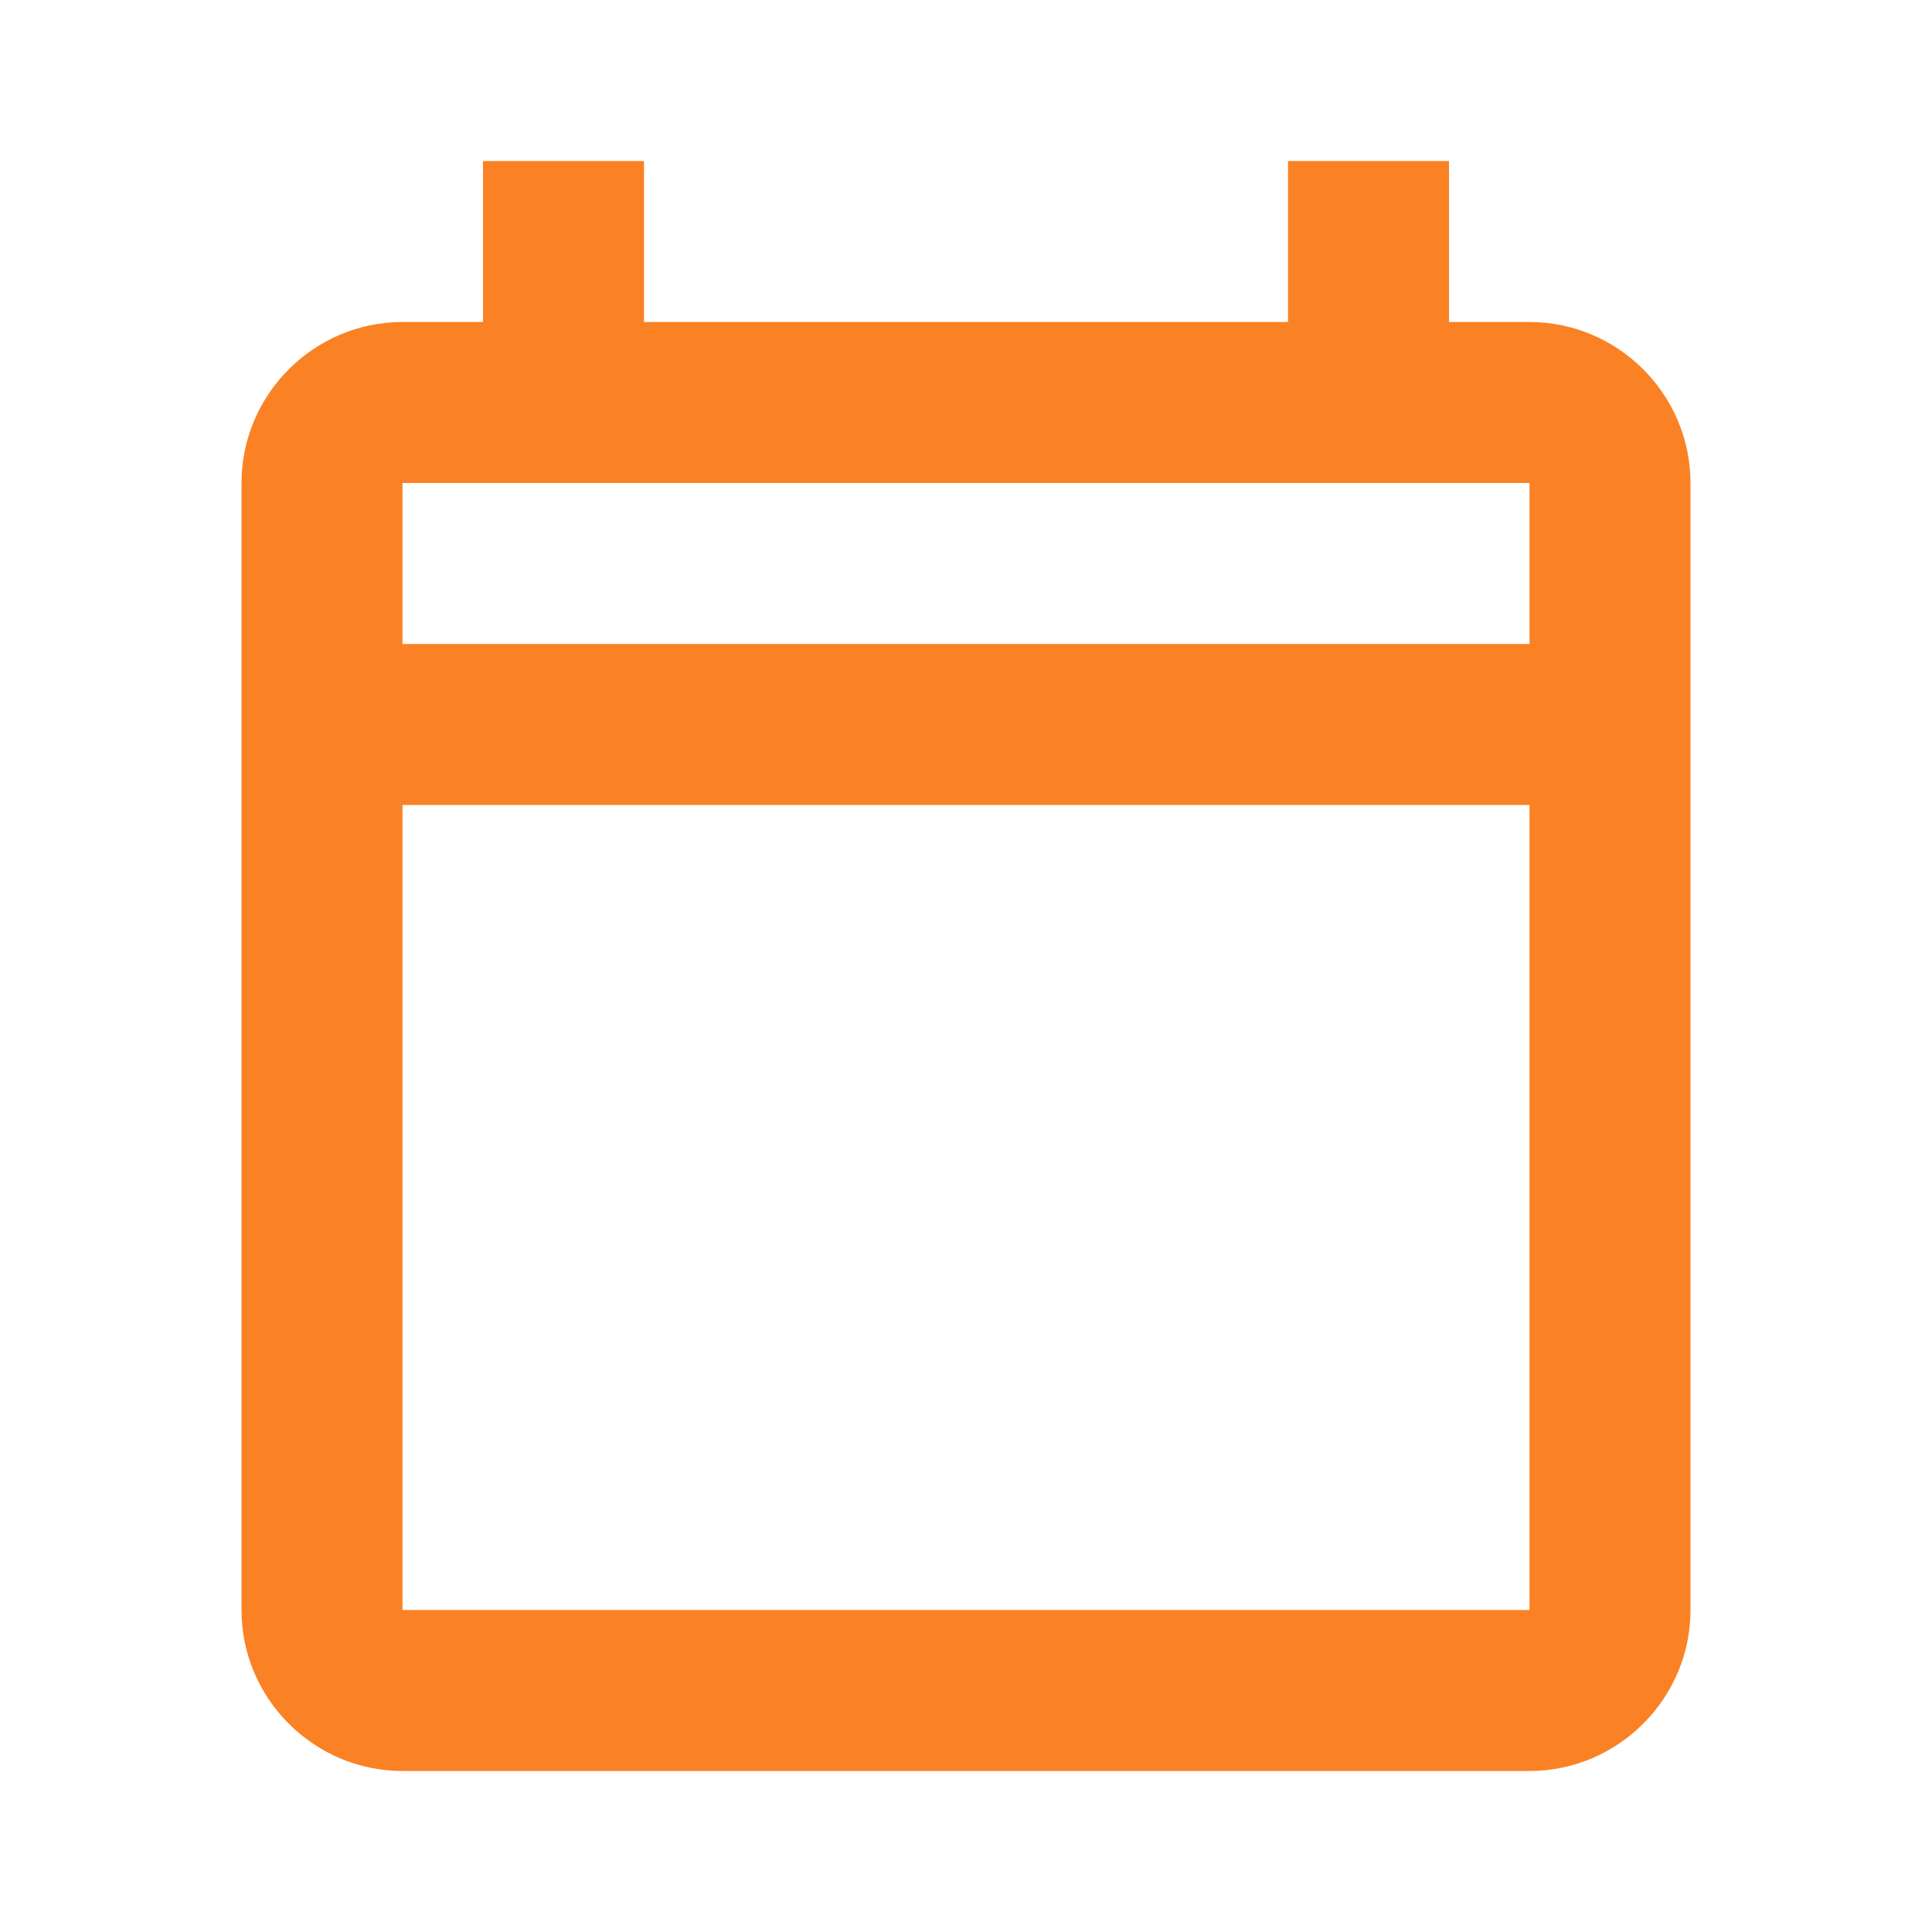
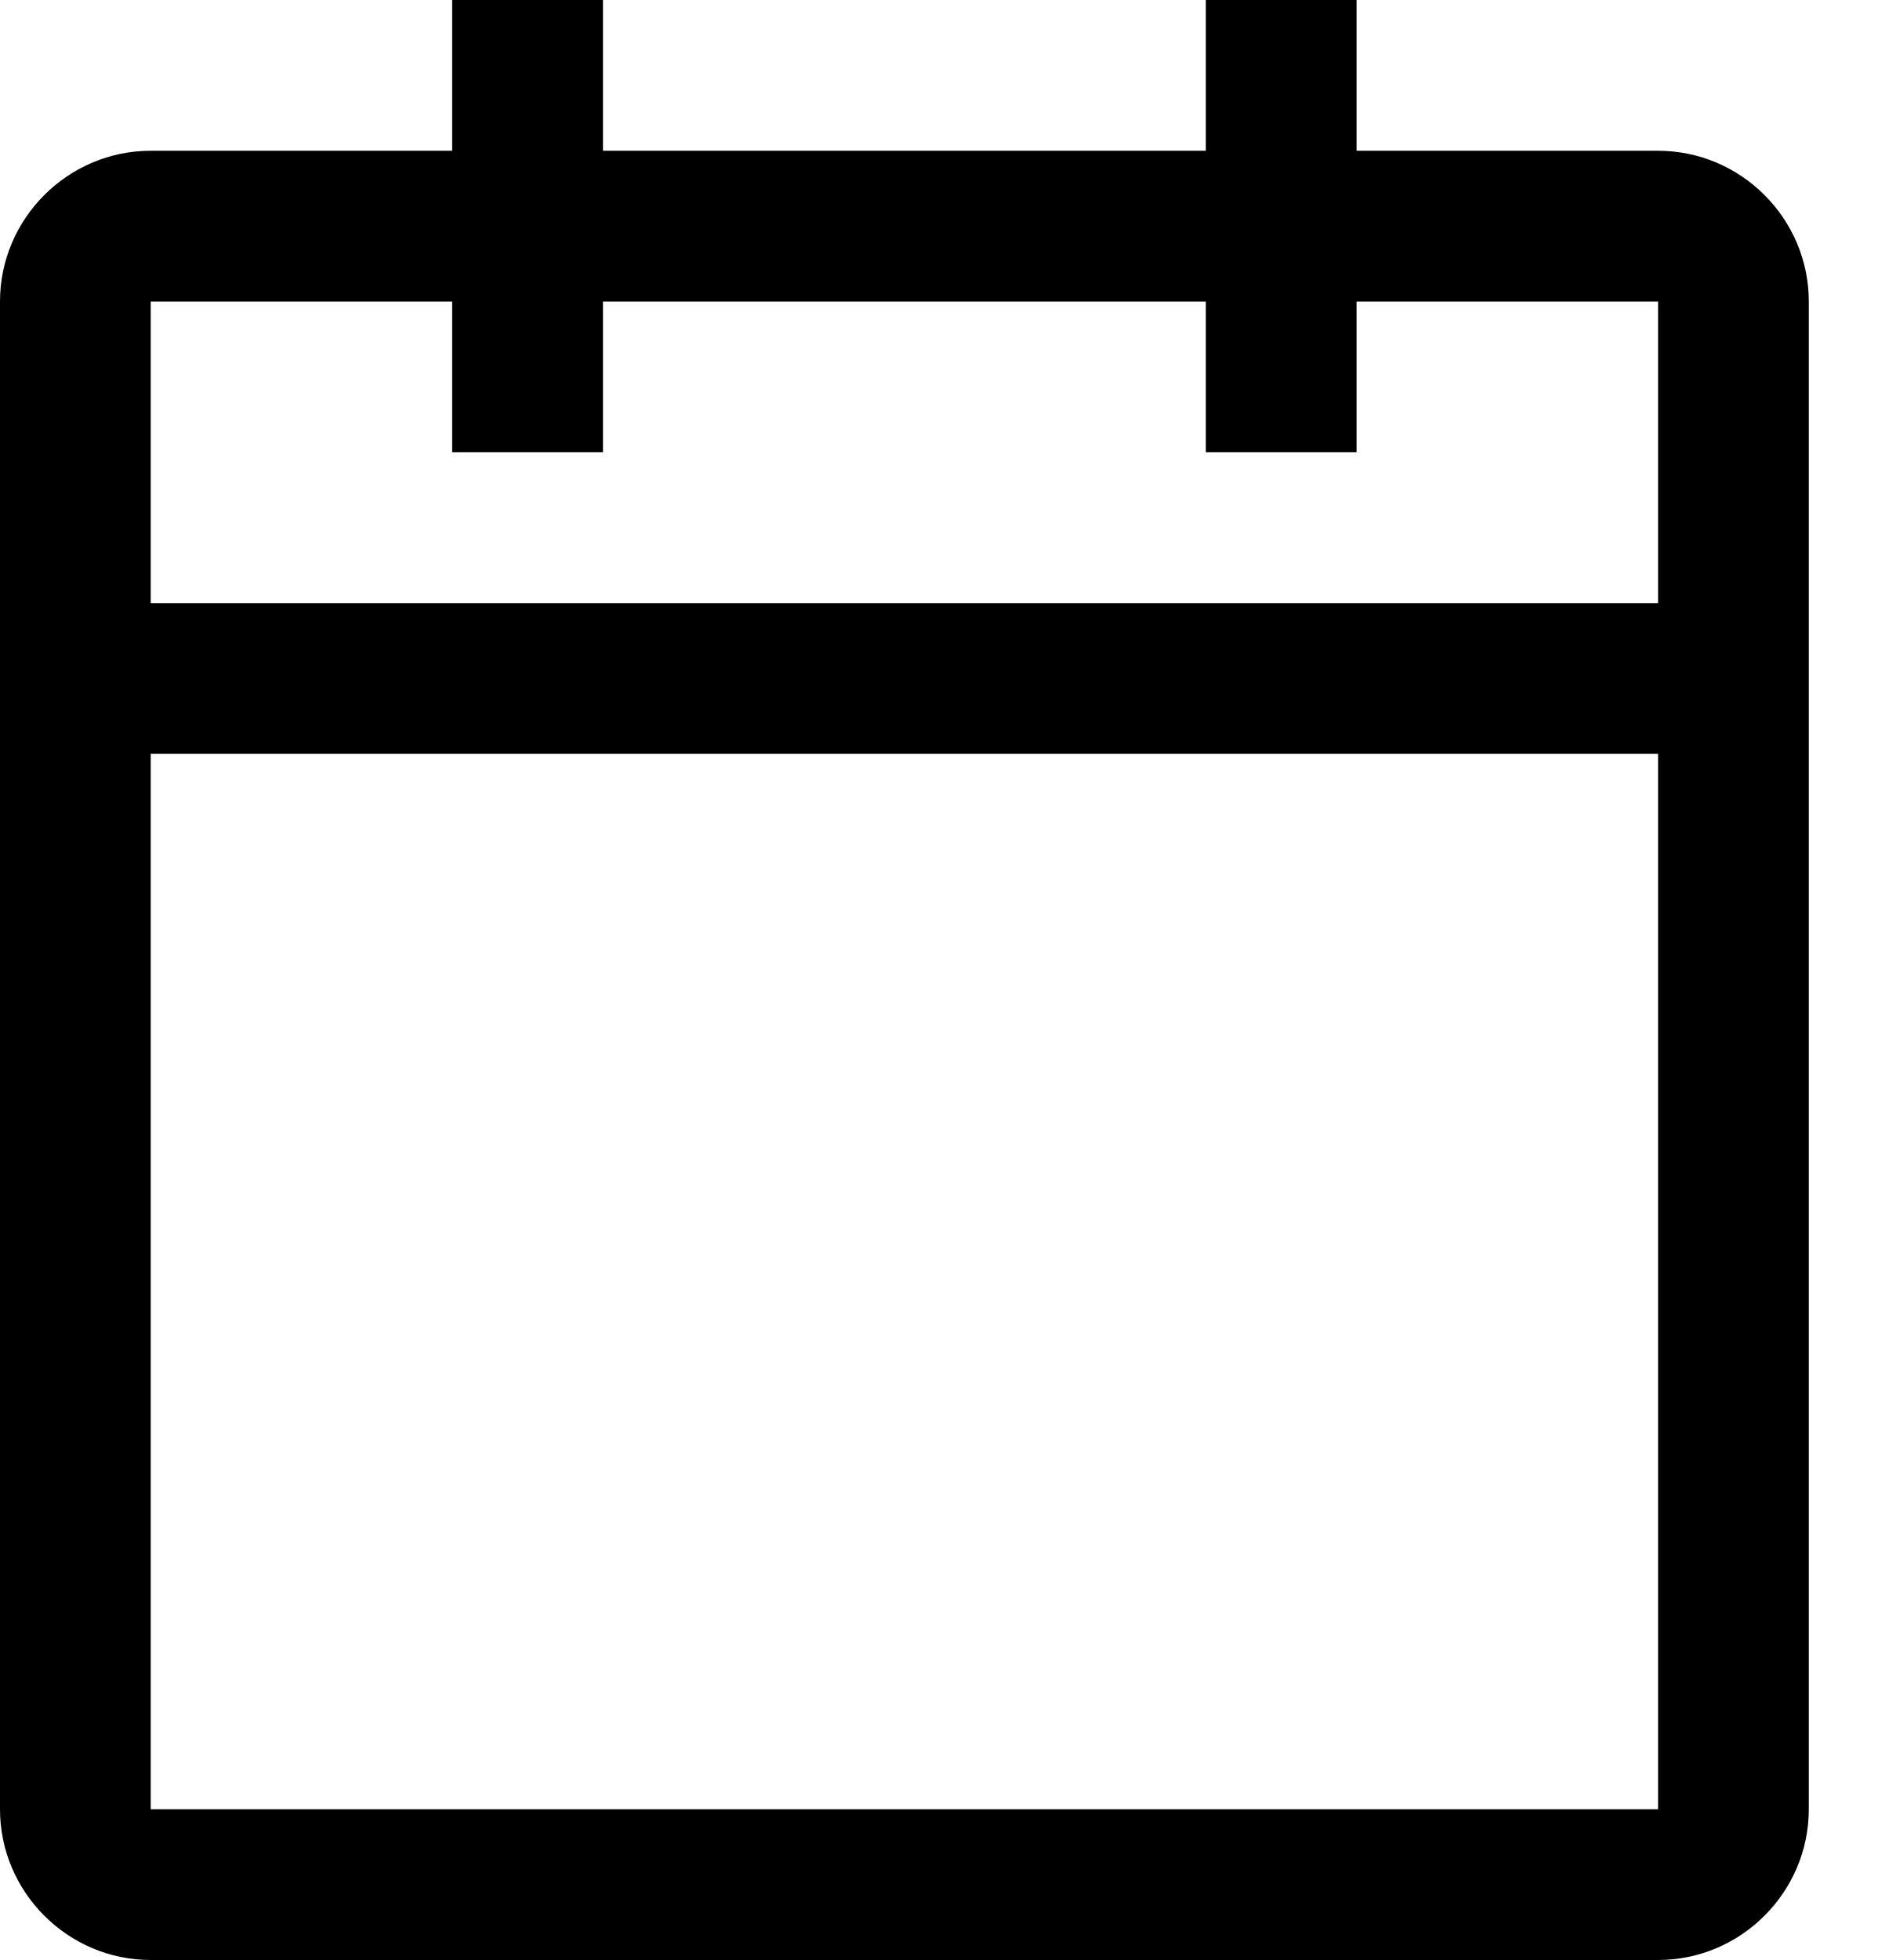
- <svg xmlns="http://www.w3.org/2000/svg" width="25" height="25" viewBox="0 0 24 24" fill="#FA8224">
-   <path d="M19 4H18V2H16V4H8V2H6V4H5C3.9 4 3 4.9 3 6V20C3 21.1 3.9 22 5 22H19C20.1 22 21 21.1 21 20V6C21 4.9 20.1 4 19 4ZM19 20H5V10H19V20ZM19 8H5V6H19V8Z" />
+ <svg xmlns="http://www.w3.org/2000/svg" width="23" height="24" viewBox="0 0 23 24" fill="none">
+   <path d="M20.308 1.846H16.615V0H14.769V1.846H7.385V0H5.538V1.846H1.846C0.831 1.846 0 2.677 0 3.692V22.154C0 23.169 0.831 24 1.846 24H20.308C21.323 24 22.154 23.169 22.154 22.154V3.692C22.154 2.677 21.323 1.846 20.308 1.846ZM20.308 22.154H1.846V9.231H20.308V22.154ZM20.308 7.385H1.846V3.692H5.538V5.538H7.385V3.692H14.769V5.538H16.615V3.692H20.308V7.385Z" fill="currentColor" />
</svg>
